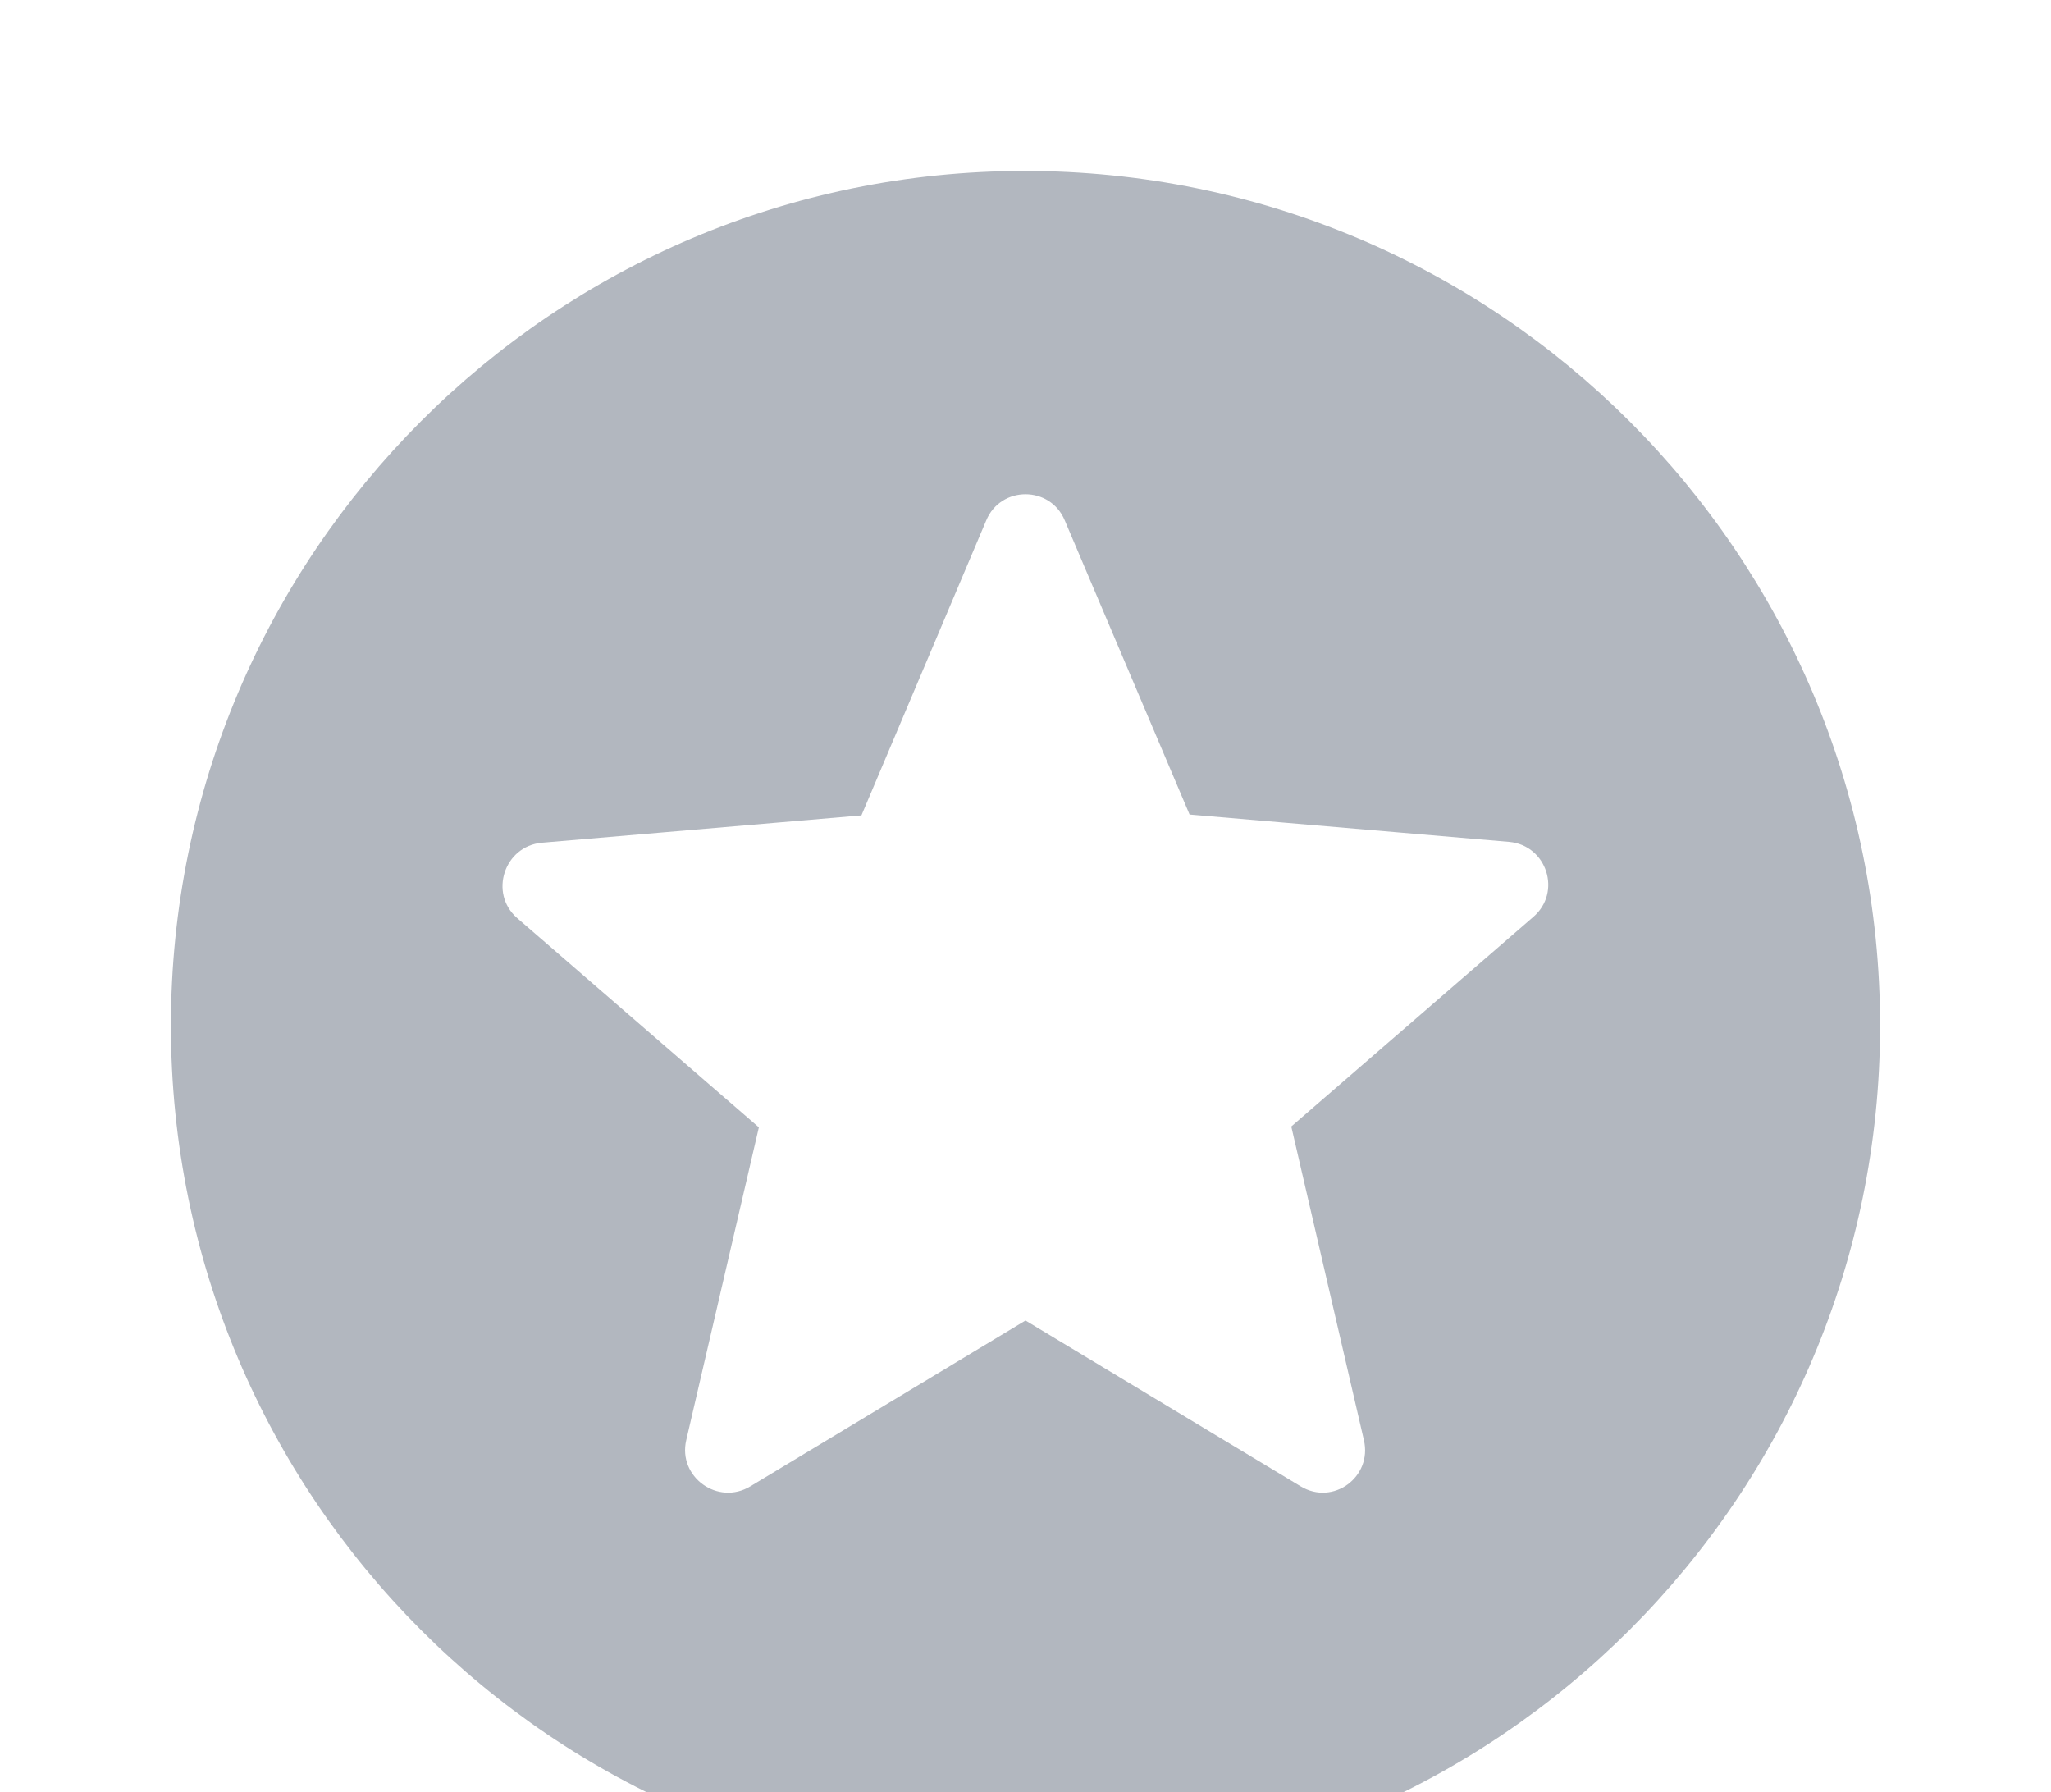
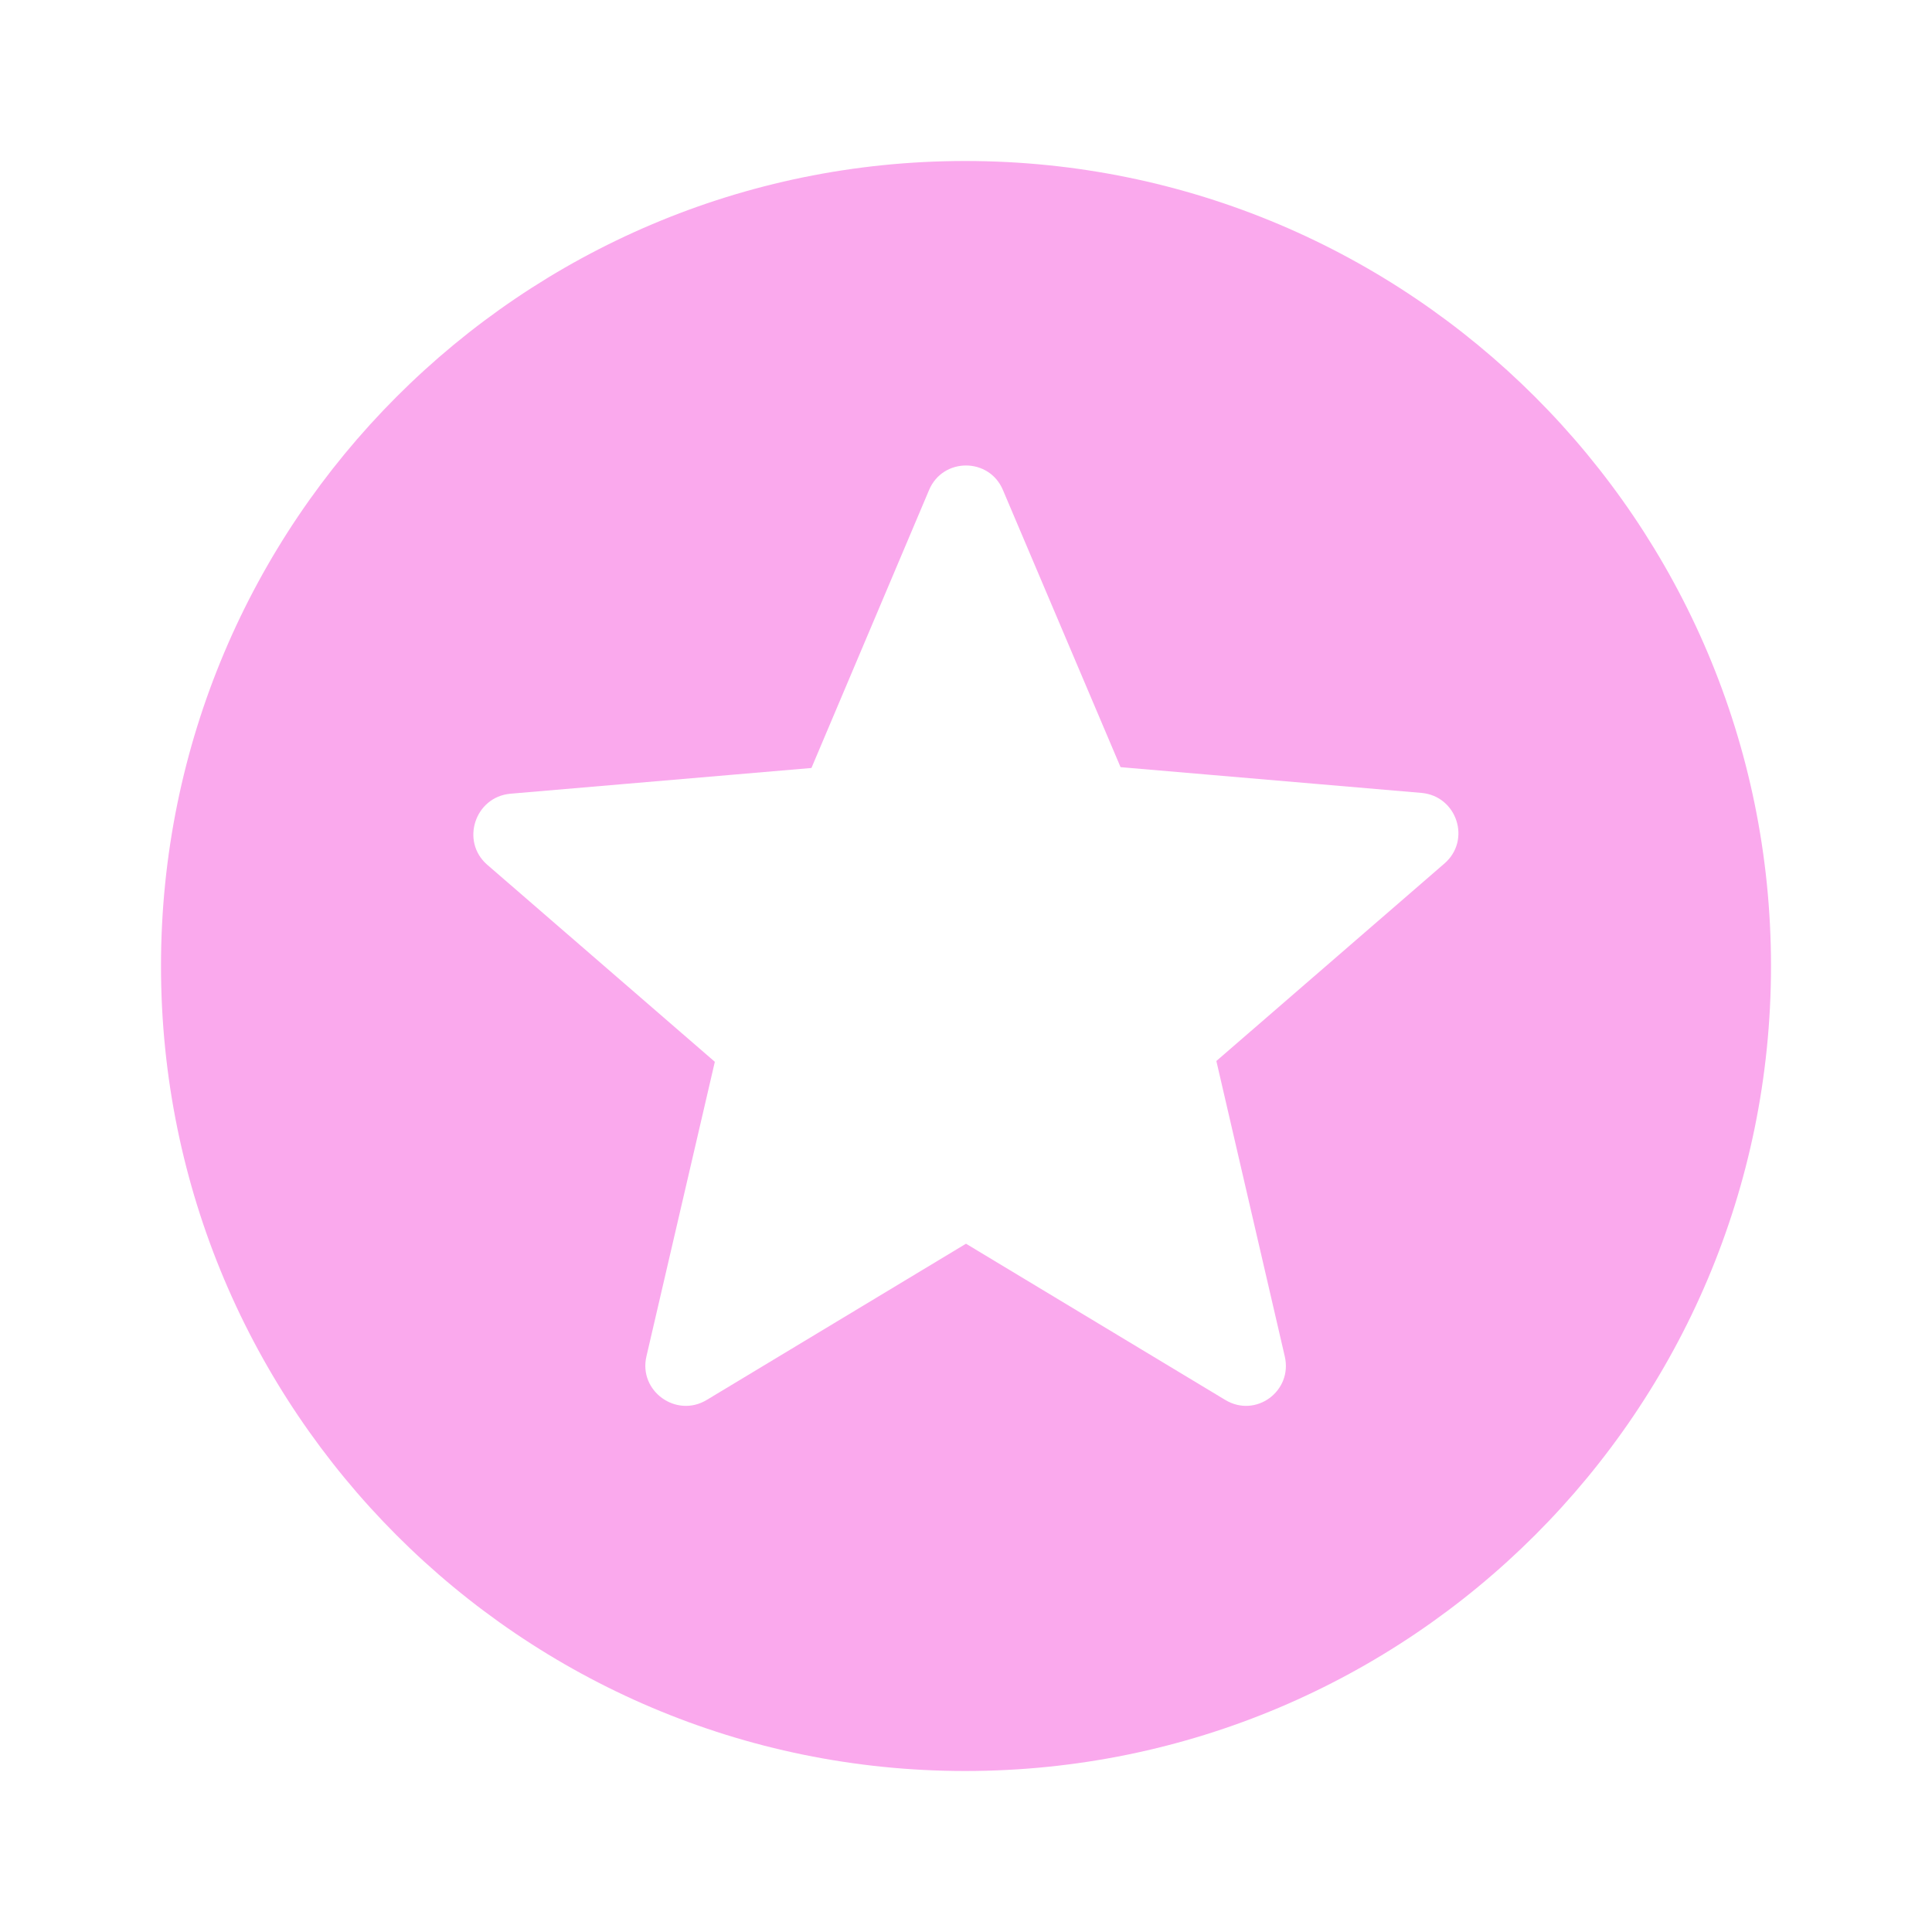
- <svg xmlns="http://www.w3.org/2000/svg" width="87" height="76" viewBox="0 0 87 76" fill="none">
-   <path d="M43.464 7.25C23.454 7.25 7.25 23.49 7.25 43.5C7.25 63.51 23.454 79.75 43.464 79.75C63.51 79.75 79.75 63.51 79.75 43.5C79.75 23.49 63.51 7.25 43.464 7.25ZM55.172 63.039L43.5 56.006L31.828 63.039C30.45 63.873 28.746 62.64 29.109 61.081L32.19 47.814L21.931 38.932C20.735 37.881 21.387 35.888 22.983 35.742L36.54 34.583L41.833 22.076C42.449 20.59 44.551 20.59 45.167 22.076L50.46 34.546L64.017 35.706C65.612 35.851 66.265 37.845 65.032 38.896L54.774 47.778L57.855 61.081C58.218 62.64 56.55 63.873 55.172 63.039V63.039Z" fill="#B2B7BF" />
+ <svg xmlns="http://www.w3.org/2000/svg" width="87" height="87" viewBox="0 0 87 87" fill="none">
+   <path d="M43.464 7.25C23.454 7.25 7.25 23.49 7.25 43.5C7.25 63.51 23.454 79.75 43.464 79.75C63.51 79.75 79.75 63.51 79.75 43.5C79.75 23.49 63.51 7.25 43.464 7.25ZM55.172 63.039L43.5 56.006L31.828 63.039C30.45 63.873 28.746 62.64 29.109 61.081L32.19 47.814L21.931 38.932C20.735 37.881 21.387 35.888 22.983 35.742L36.54 34.583L41.833 22.076C42.449 20.59 44.551 20.59 45.167 22.076L50.46 34.546L64.017 35.706C65.612 35.851 66.265 37.845 65.032 38.896L54.774 47.778L57.855 61.081C58.218 62.64 56.55 63.873 55.172 63.039V63.039Z" fill="#FAA9ED" />
</svg>
